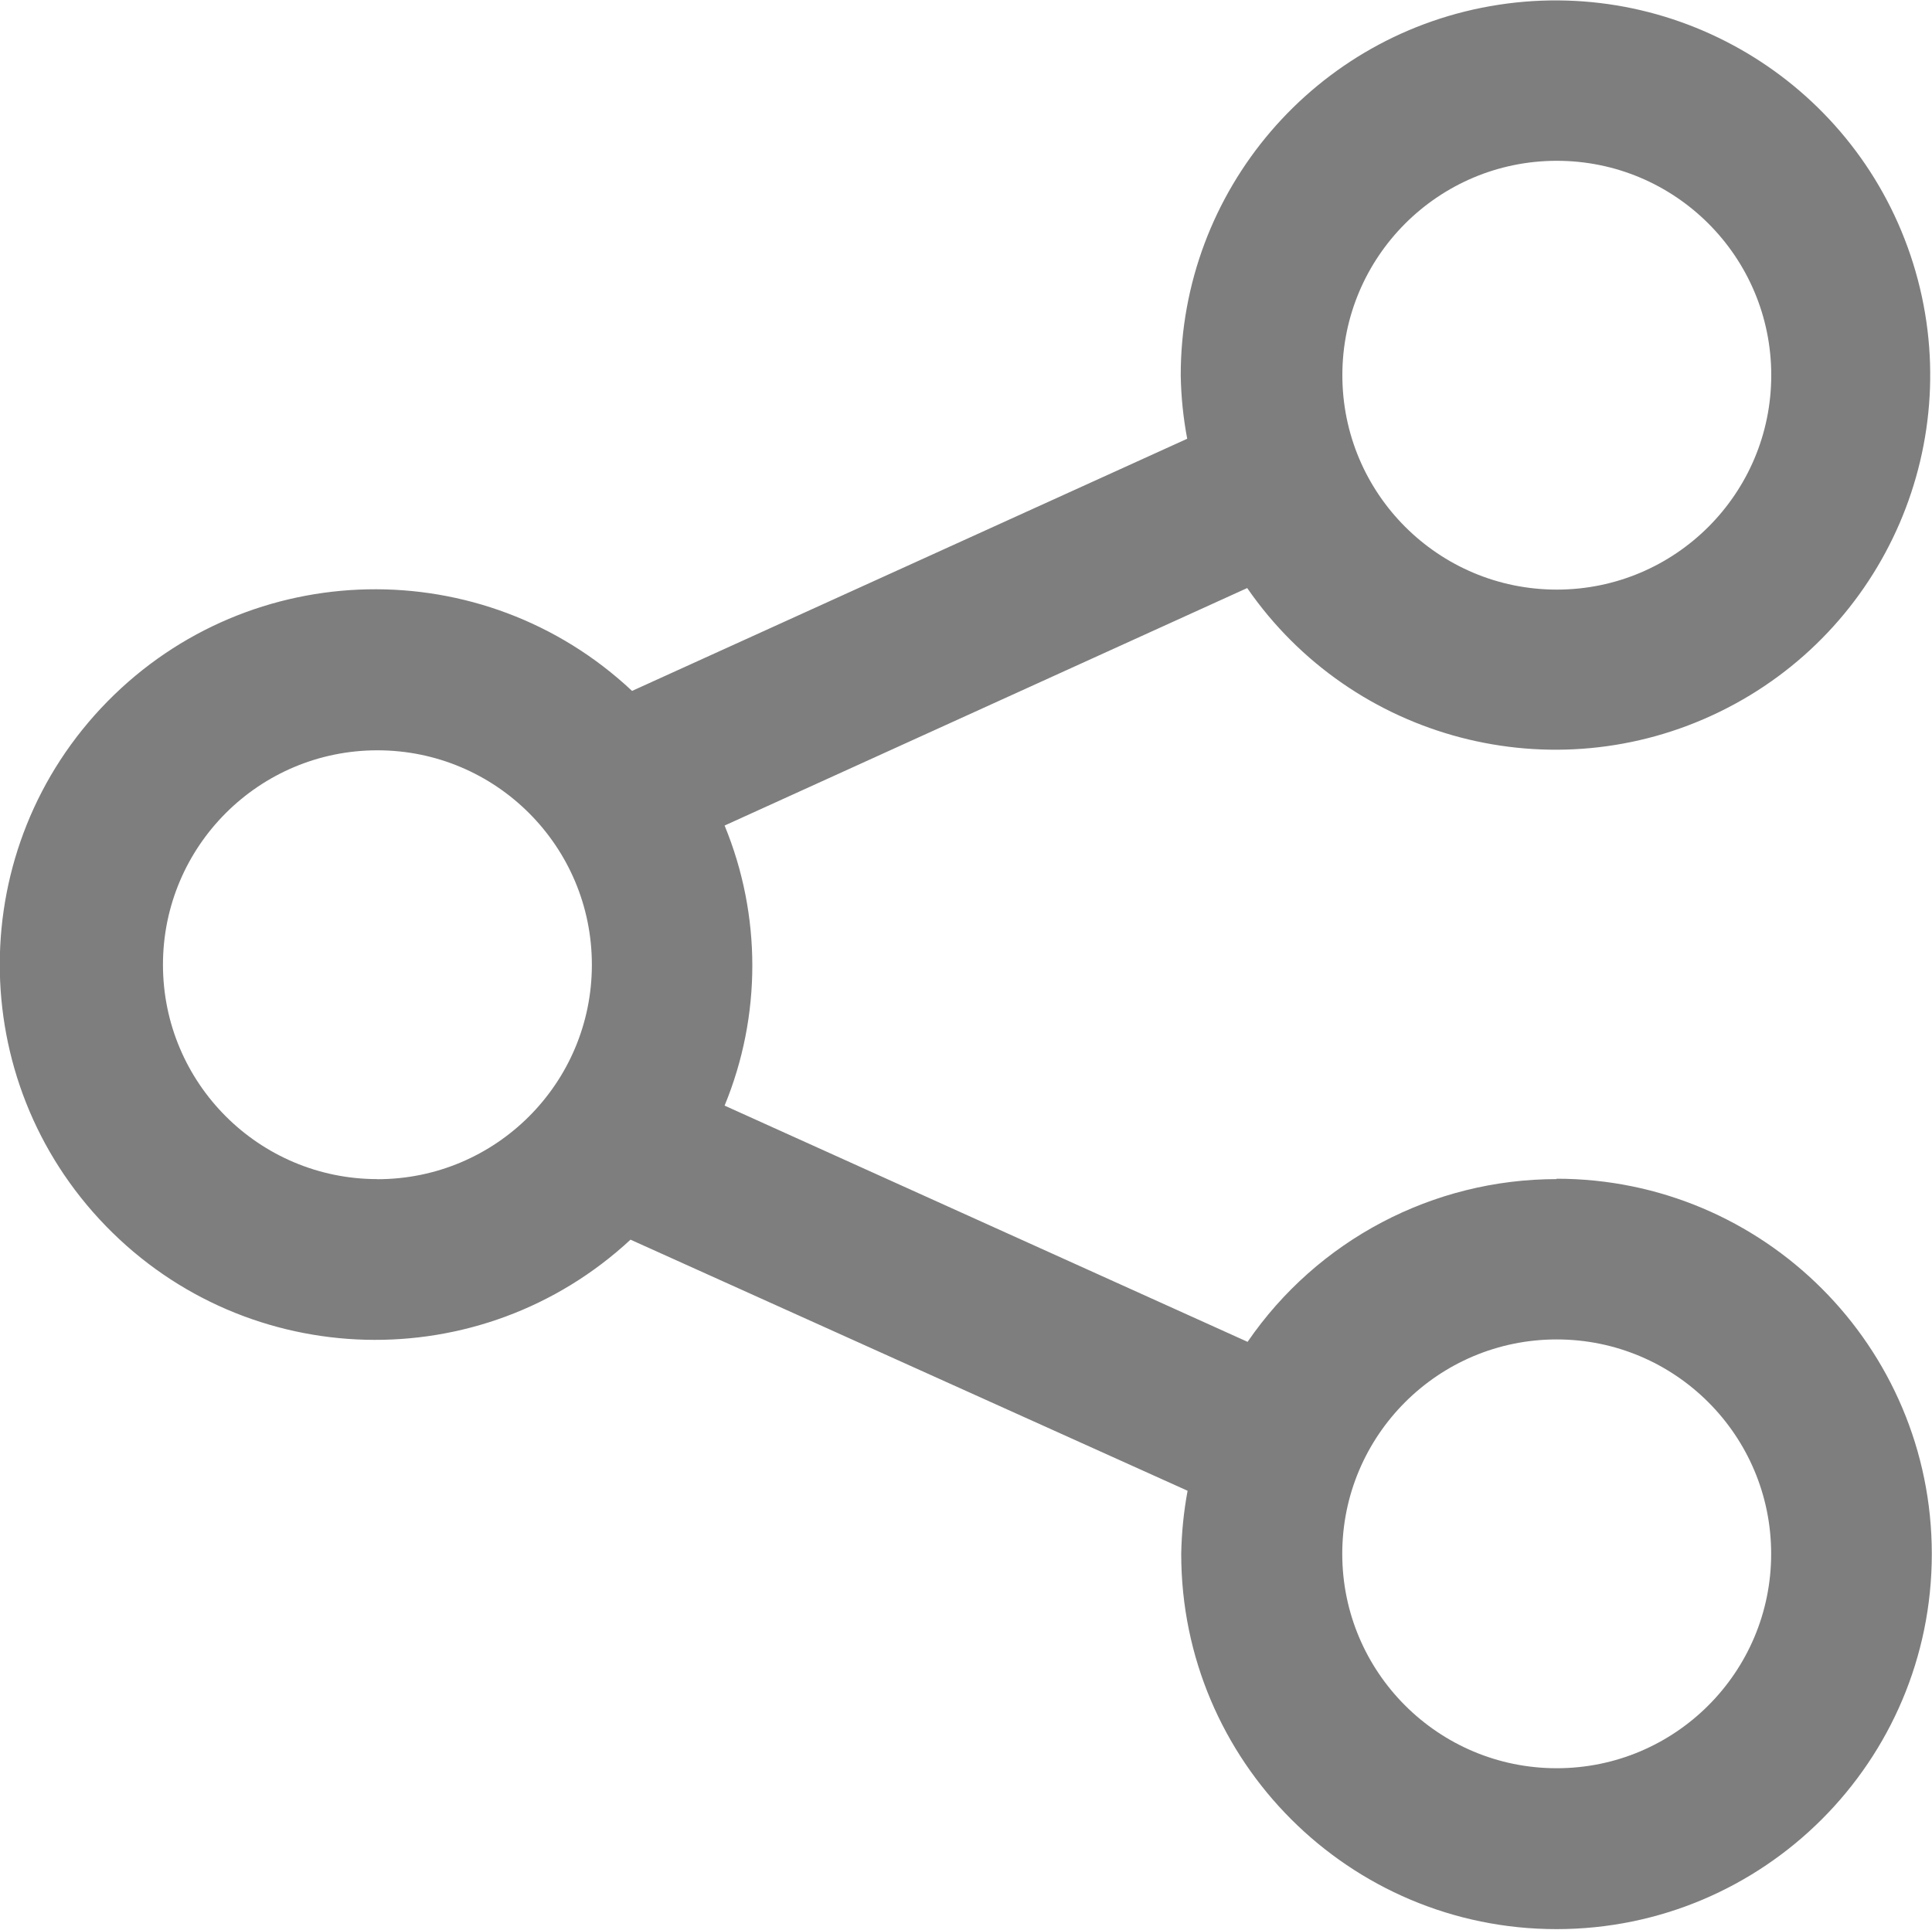
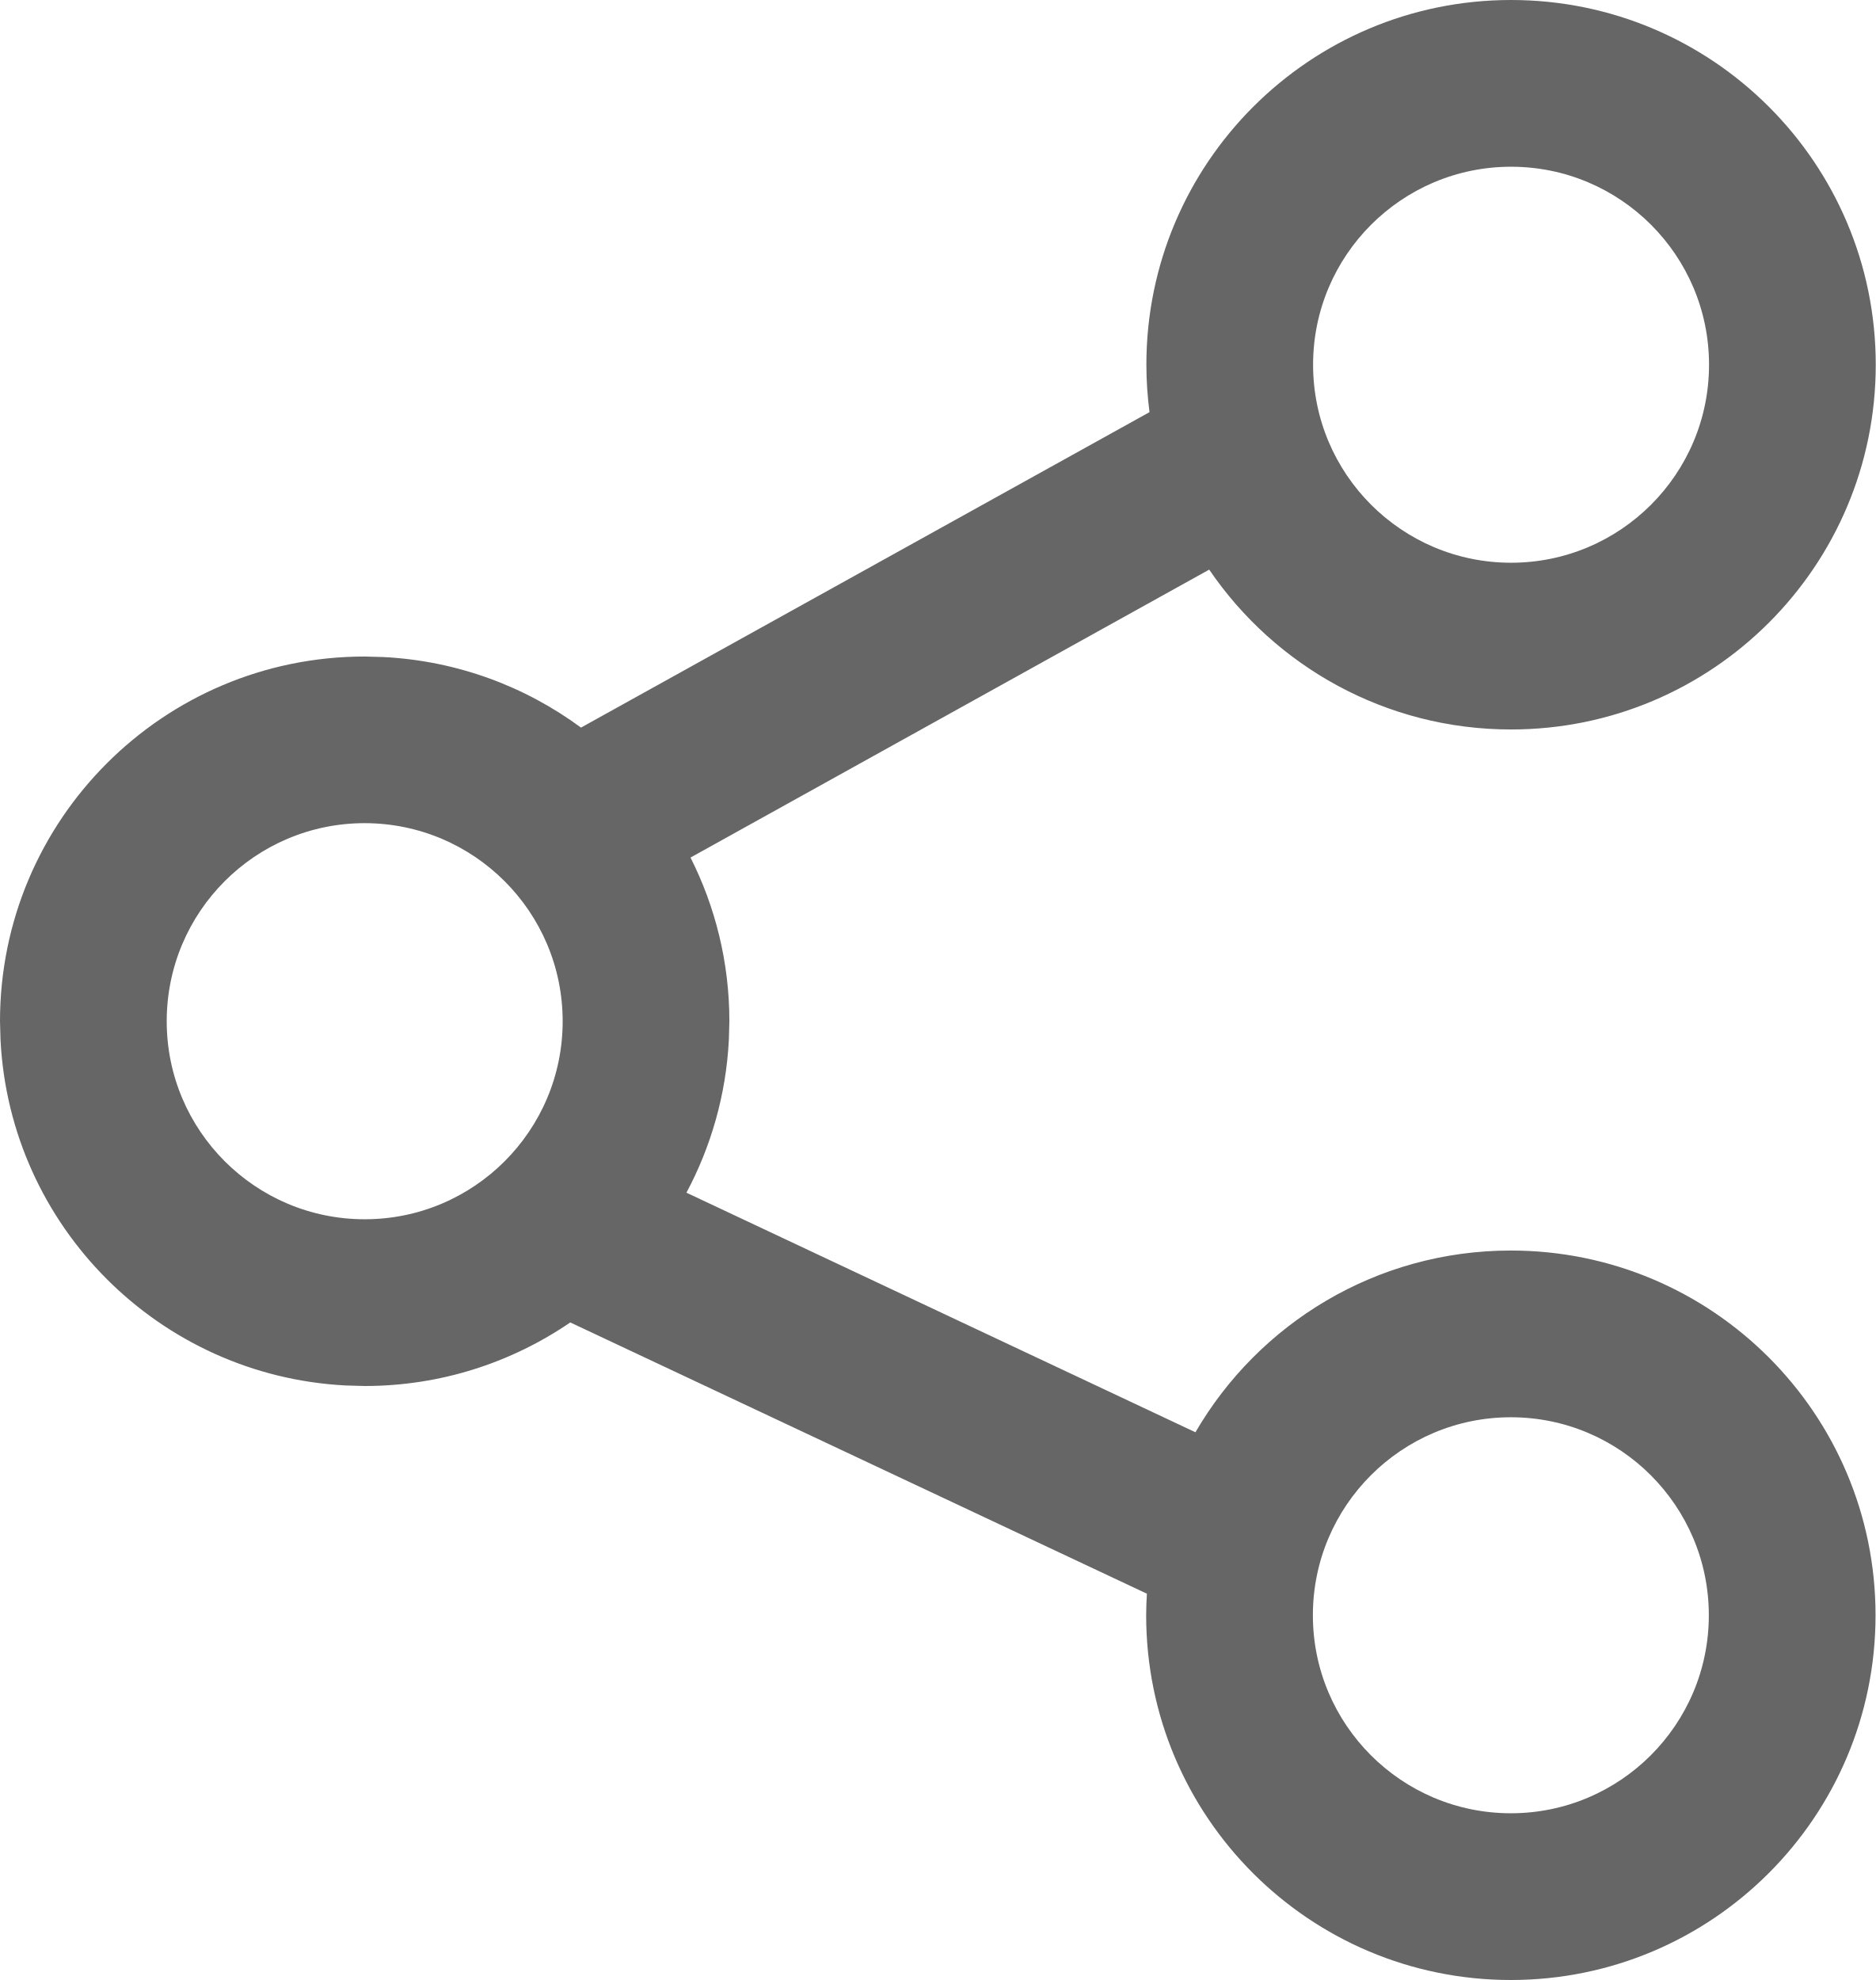
- <svg xmlns="http://www.w3.org/2000/svg" width="20" height="19.978" viewBox="0 0 20 19.978">
-   <path d="M16.088 12.208a3.879 3.879 0 0 0-3.2 1.685l-5.414-2.446a3.807 3.807 0 0 0 0-2.9l5.41-2.459a3.879 3.879 0 1 0-.688-2.2 3.856 3.856 0 0 0 .067.654L6.516 7.153a3.886 3.886 0 1 0-.016 5.682l5.767 2.6a3.942 3.942 0 0 0-.066.653 3.885 3.885 0 1 0 3.884-3.884zm0-10.544a2.22 2.22 0 1 1-2.219 2.22 2.22 2.22 0 0 1 2.219-2.22zM3.88 12.208A2.22 2.22 0 1 1 6.1 9.989a2.22 2.22 0 0 1-2.219 2.22zm12.208 6.1a2.22 2.22 0 1 1 2.22-2.22 2.22 2.22 0 0 1-2.22 2.22z" transform="translate(.027 .001)" style="fill:#7e7e7e" />
+ <svg xmlns="http://www.w3.org/2000/svg" width="18" height="19" viewBox="0 0 18 19" fill="none">
+   <path fill-rule="evenodd" clip-rule="evenodd" d="M14.502 0C16.435 0 18.002 1.567 18.002 3.5C18.002 5.433 16.435 7 14.502 7C13.298 7 12.235 6.392 11.605 5.466L6.627 8.229C6.865 8.701 7 9.235 7 9.8L6.995 9.979C6.968 10.508 6.823 11.004 6.588 11.445L11.473 13.744C12.079 12.701 13.207 12 14.5 12C16.433 12 18 13.567 18 15.5C18 17.433 16.433 19 14.5 19C12.567 19 11 17.433 11 15.5C11 15.431 11.003 15.361 11.007 15.293L5.473 12.69C4.911 13.074 4.232 13.3 3.5 13.3L3.32 13.295C1.53 13.204 0.095 11.769 0.005 9.979L0 9.8C0 7.867 1.567 6.3 3.5 6.3L3.68 6.305C4.388 6.341 5.04 6.587 5.576 6.982L11.032 3.955C11.013 3.806 11.002 3.654 11.002 3.5C11.002 1.567 12.569 0 14.502 0ZM14.5 13.6C13.451 13.6 12.6 14.451 12.6 15.5C12.6 16.549 13.451 17.4 14.5 17.4C15.549 17.4 16.4 16.549 16.4 15.5C16.4 14.451 15.549 13.6 14.5 13.6ZM3.5 7.899C2.451 7.899 1.6 8.75 1.6 9.8C1.6 10.849 2.451 11.7 3.5 11.7C4.549 11.7 5.4 10.849 5.4 9.8C5.4 8.751 4.549 7.9 3.5 7.899ZM14.502 1.6C13.453 1.6 12.602 2.451 12.602 3.5C12.602 4.549 13.453 5.4 14.502 5.4C15.551 5.4 16.402 4.549 16.402 3.5C16.402 2.451 15.551 1.6 14.502 1.6Z" fill="#666666" />
</svg>
